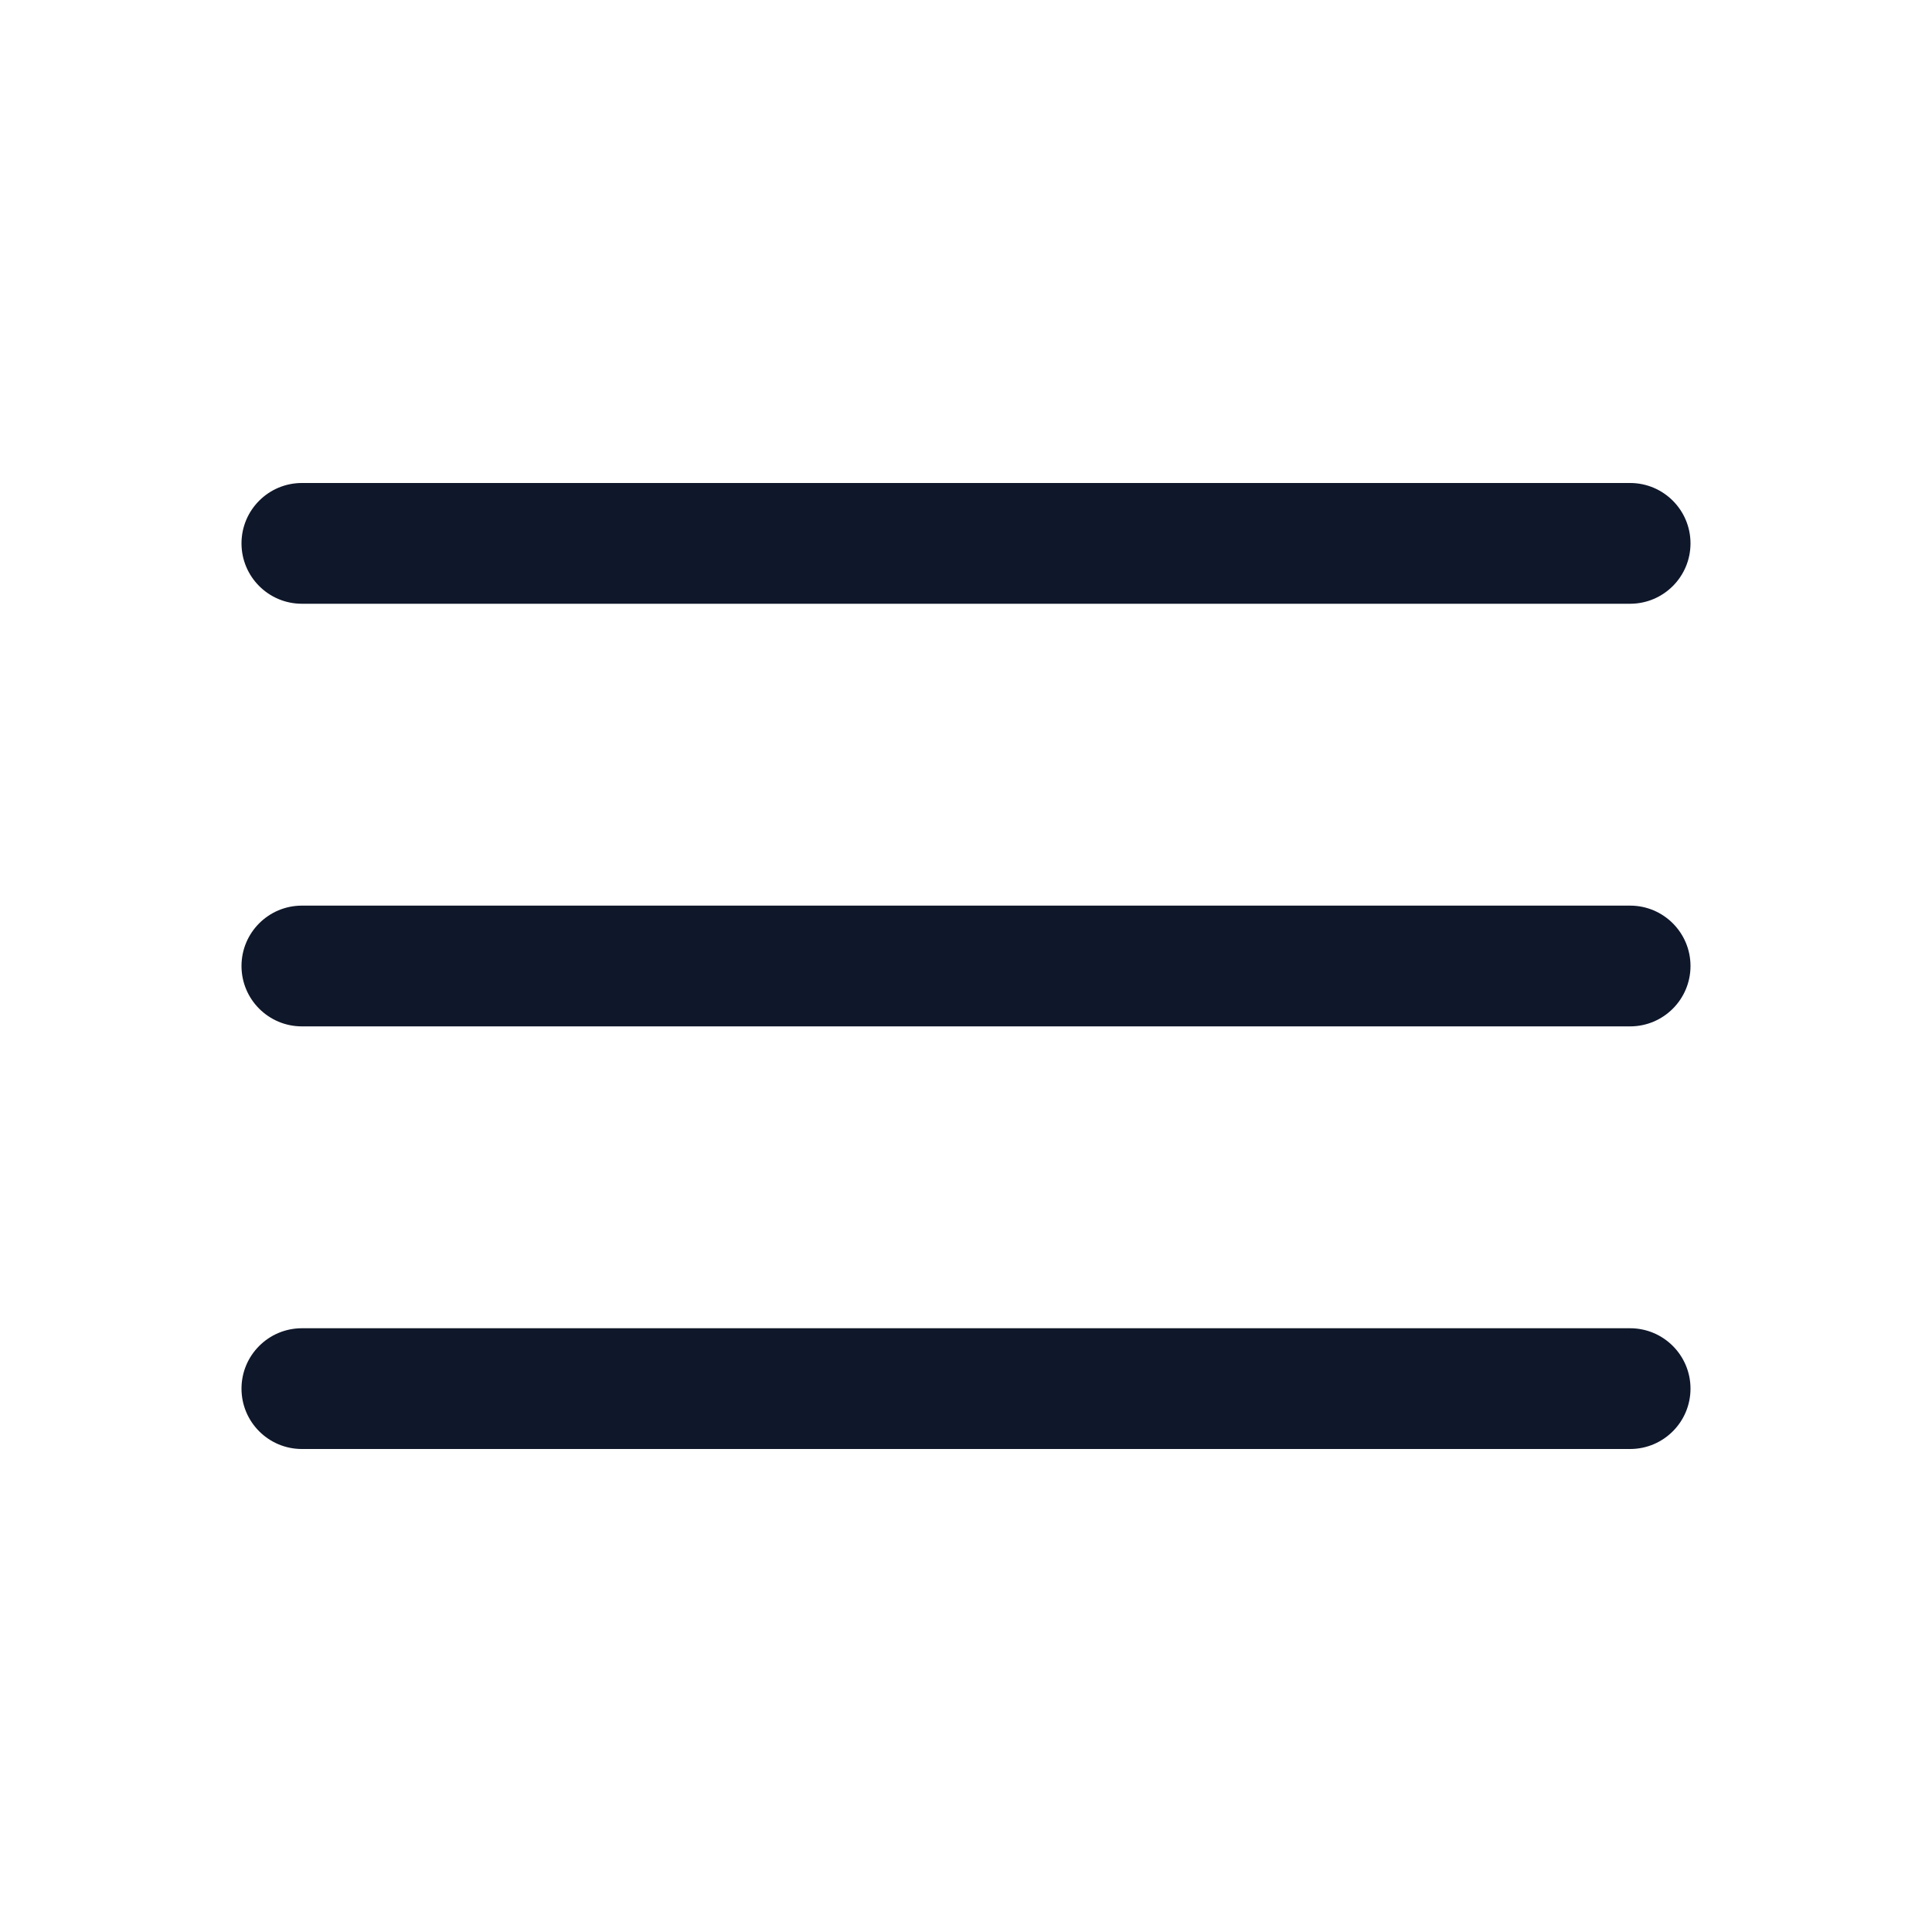
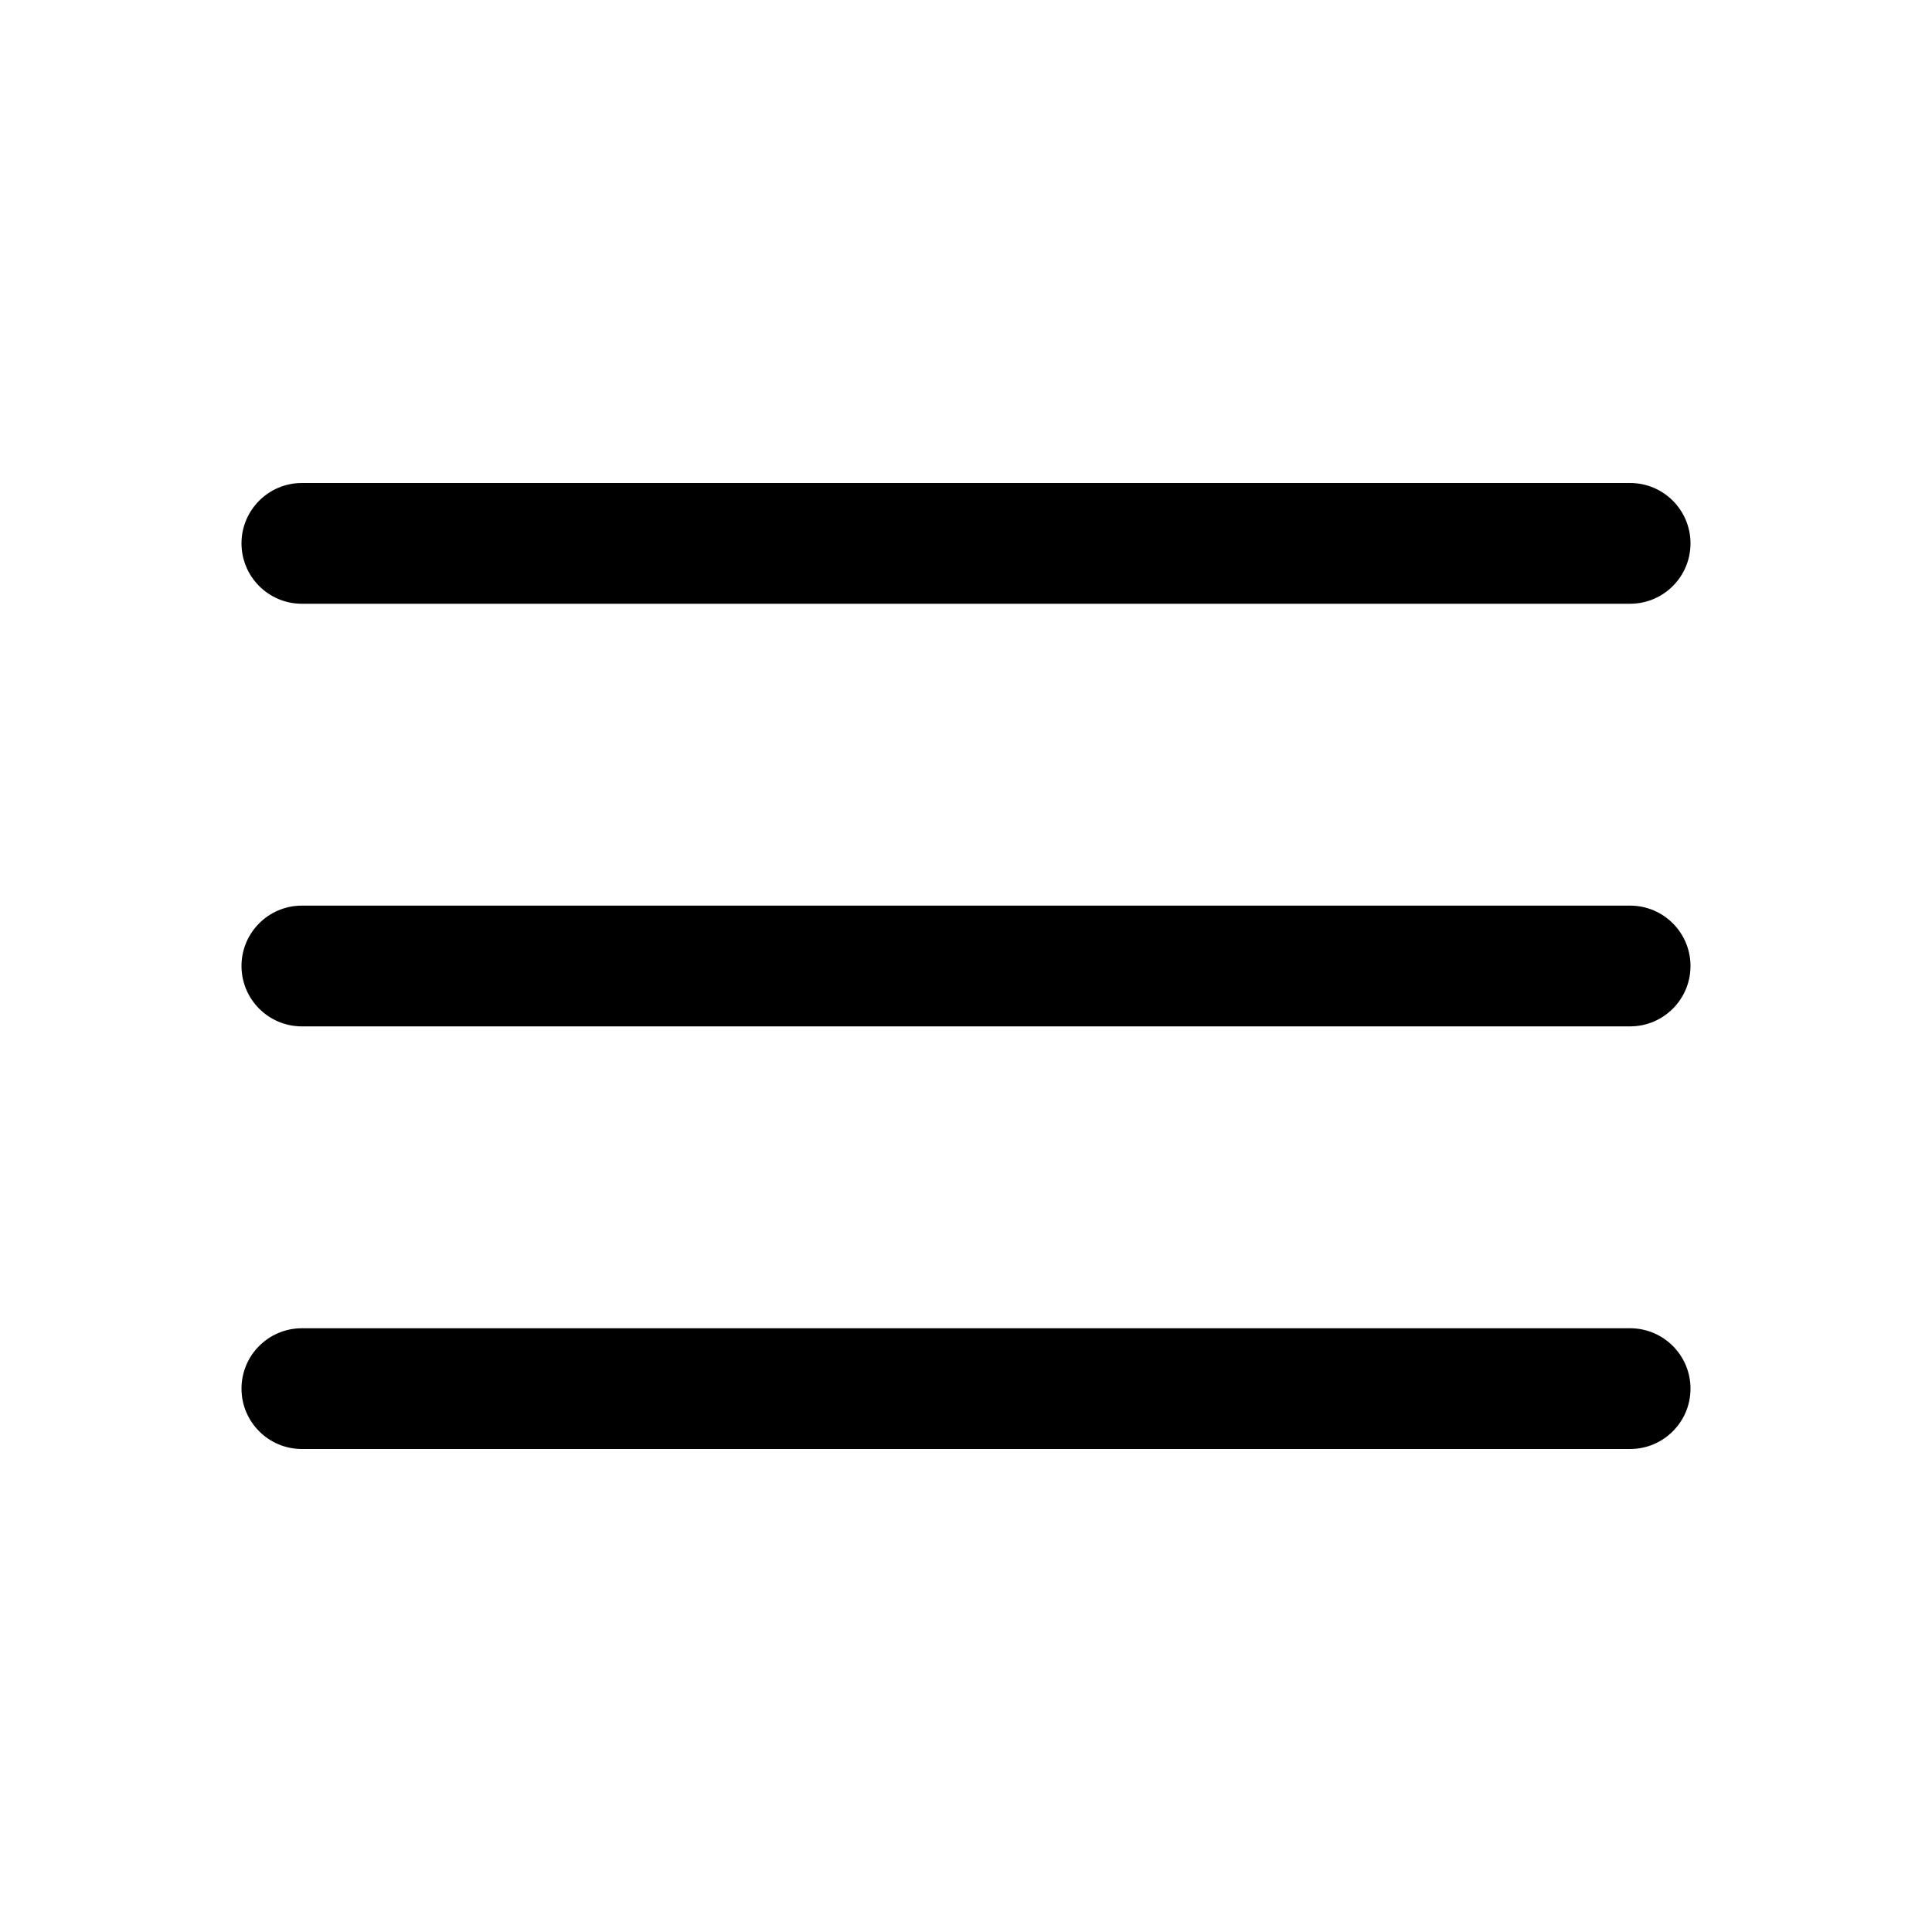
<svg xmlns="http://www.w3.org/2000/svg" width="24" height="24" viewBox="0 0 24 24" fill="none">
-   <path fill-rule="evenodd" clip-rule="evenodd" d="M3 6.75C3 6.336 3.336 6 3.75 6H20.25C20.664 6 21 6.336 21 6.75C21 7.164 20.664 7.5 20.25 7.5H3.75C3.336 7.5 3 7.164 3 6.75ZM3 12C3 11.586 3.336 11.25 3.75 11.25H20.25C20.664 11.25 21 11.586 21 12C21 12.414 20.664 12.75 20.25 12.75H3.75C3.336 12.75 3 12.414 3 12ZM3 17.25C3 16.836 3.336 16.5 3.75 16.5H20.25C20.664 16.5 21 16.836 21 17.25C21 17.664 20.664 18 20.25 18H3.75C3.336 18 3 17.664 3 17.25Z" fill="#0F172A" />
+   <path fill-rule="evenodd" clip-rule="evenodd" d="M3 6.75C3 6.336 3.336 6 3.75 6H20.25C20.664 6 21 6.336 21 6.75C21 7.164 20.664 7.5 20.25 7.5H3.75C3.336 7.5 3 7.164 3 6.75ZM3 12C3 11.586 3.336 11.25 3.75 11.25H20.25C20.664 11.25 21 11.586 21 12C21 12.414 20.664 12.75 20.25 12.75H3.75C3.336 12.75 3 12.414 3 12ZM3 17.25C3 16.836 3.336 16.5 3.75 16.5H20.25C20.664 16.5 21 16.836 21 17.25C21 17.664 20.664 18 20.25 18H3.75C3.336 18 3 17.664 3 17.25Z" fill="currentColor" />
</svg>
